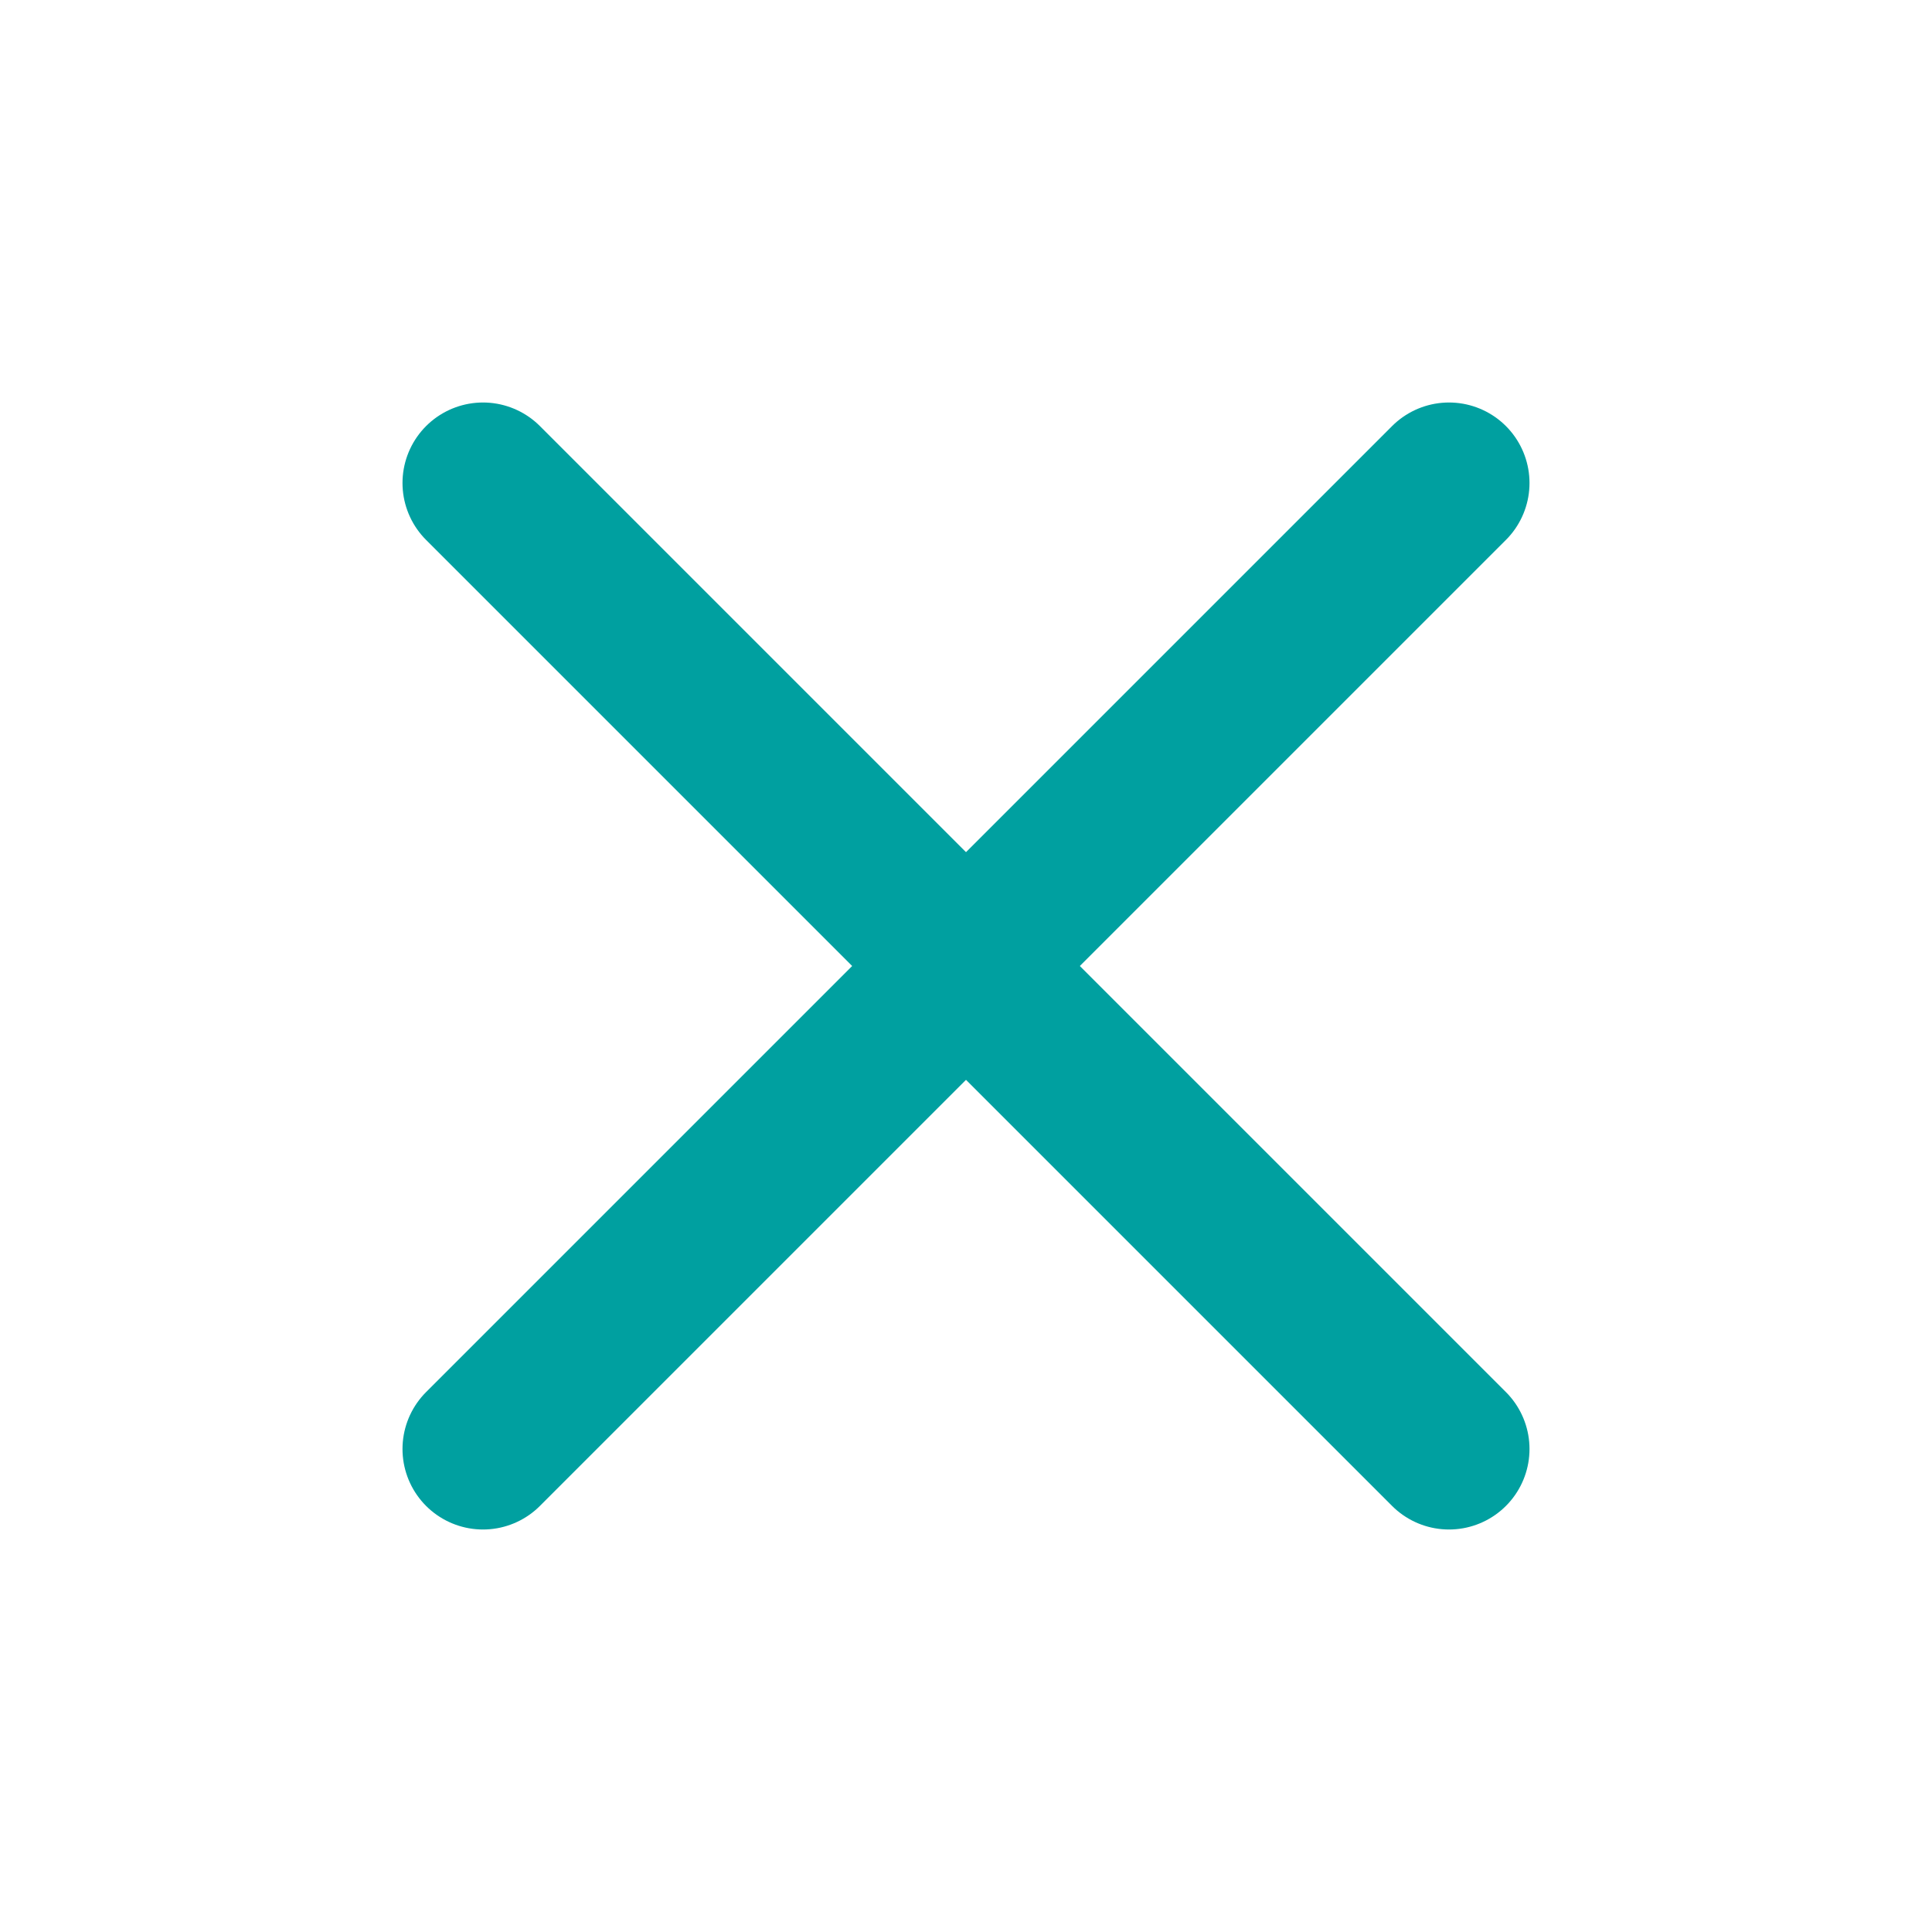
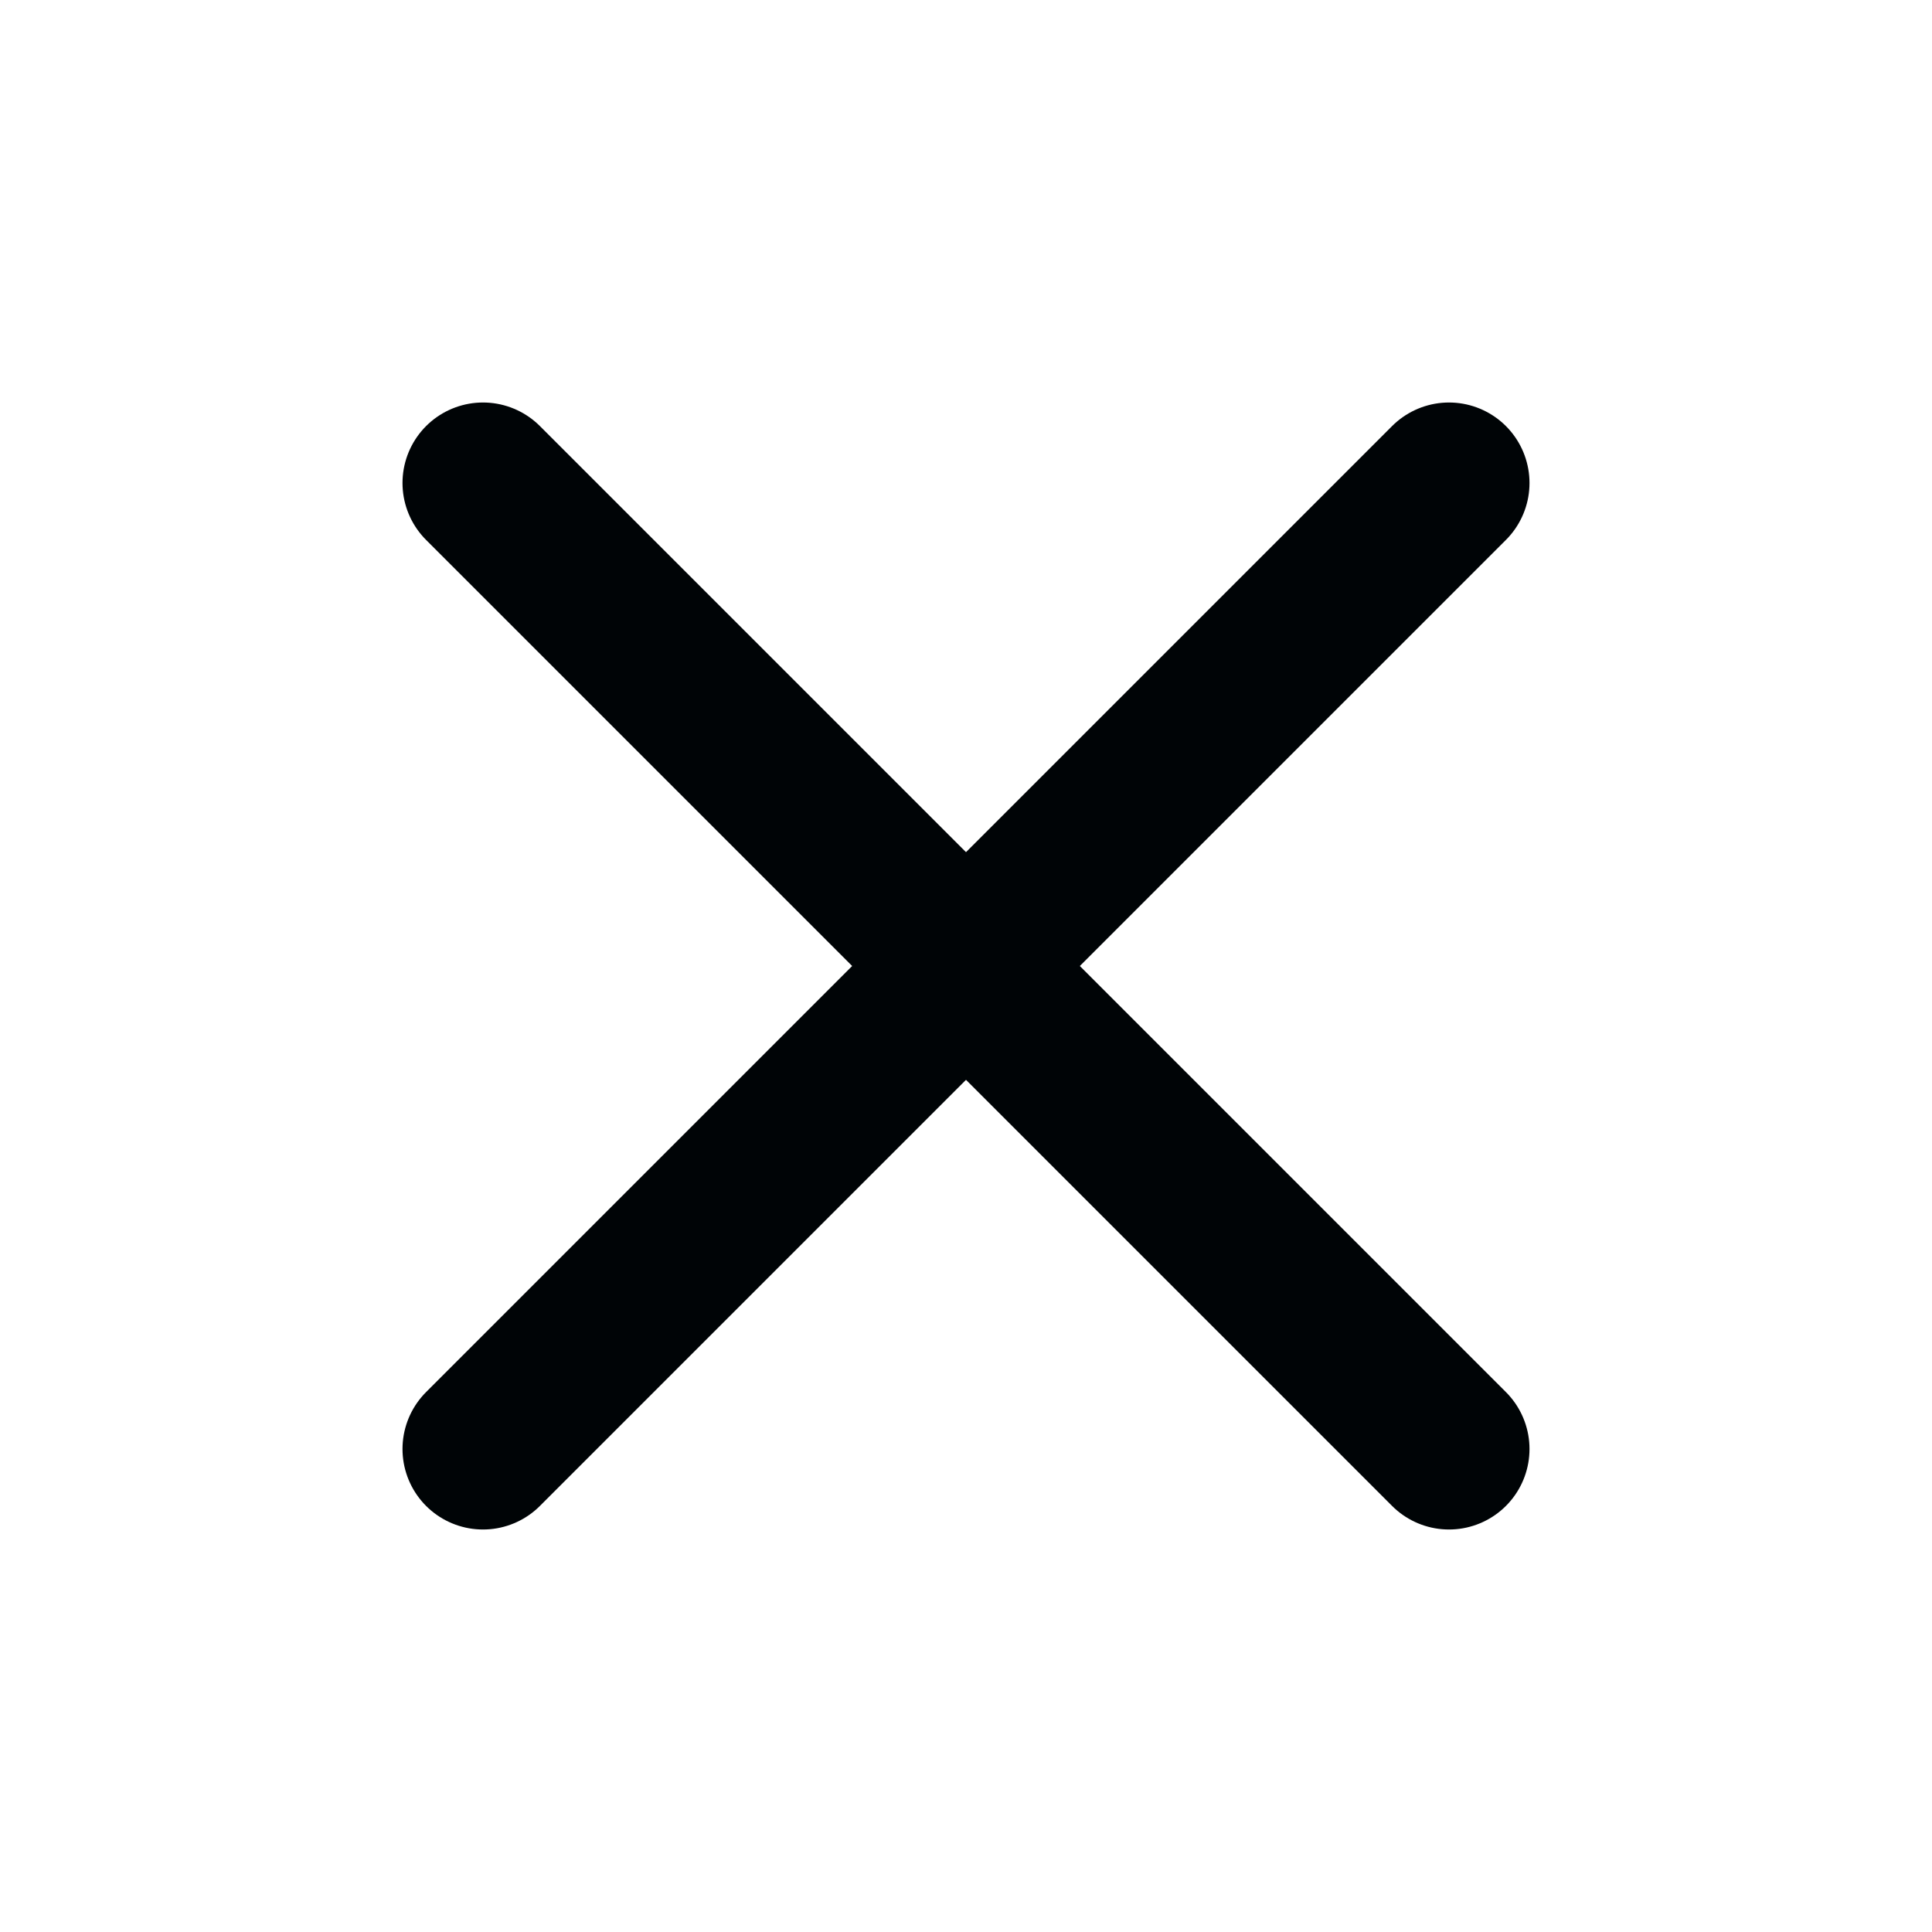
- <svg xmlns="http://www.w3.org/2000/svg" width="24" height="24" viewBox="0 0 24 24" fill="none" stroke="#00A0A0" stroke-width="2" stroke-linecap="round" stroke-linejoin="round" class="feather feather-x">
+ <svg xmlns="http://www.w3.org/2000/svg" width="24" height="24" viewBox="0 0 24 24" fill="none" stroke="#000406" stroke-width="2" stroke-linecap="round" stroke-linejoin="round" class="feather feather-x">
  <line x1="18" y1="6" x2="6" y2="18" />
  <line x1="6" y1="6" x2="18" y2="18" />
</svg>
